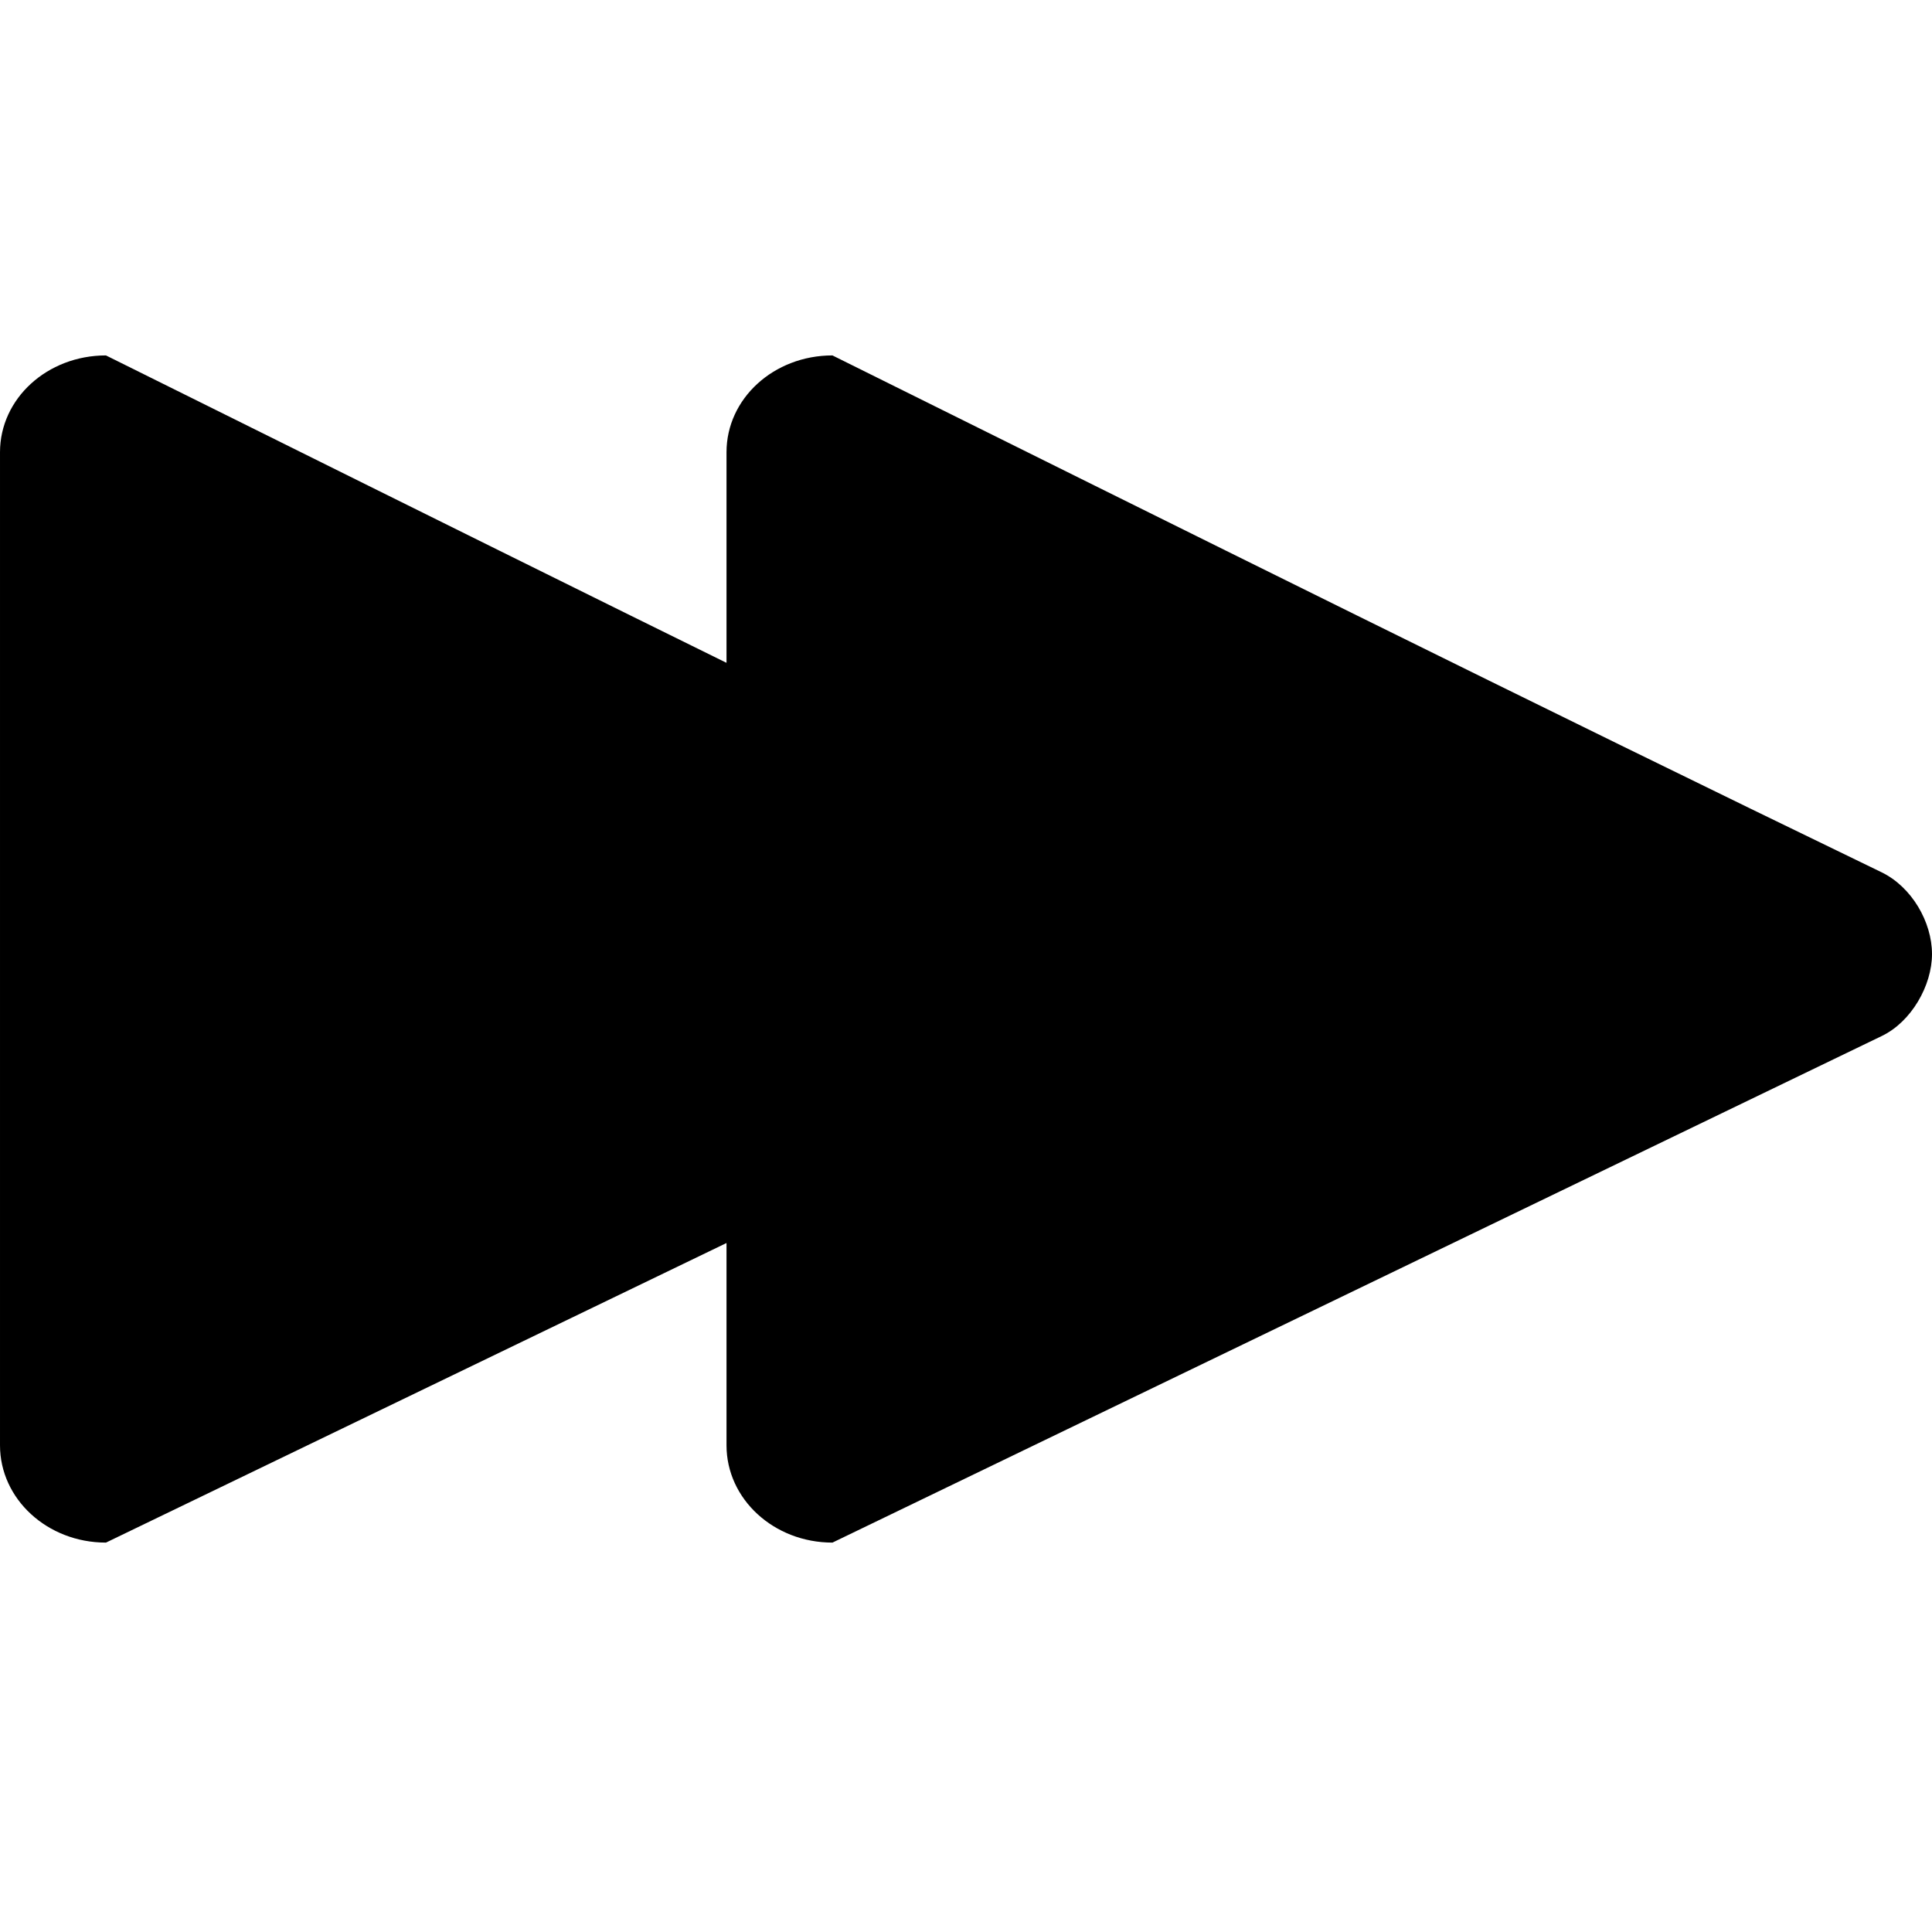
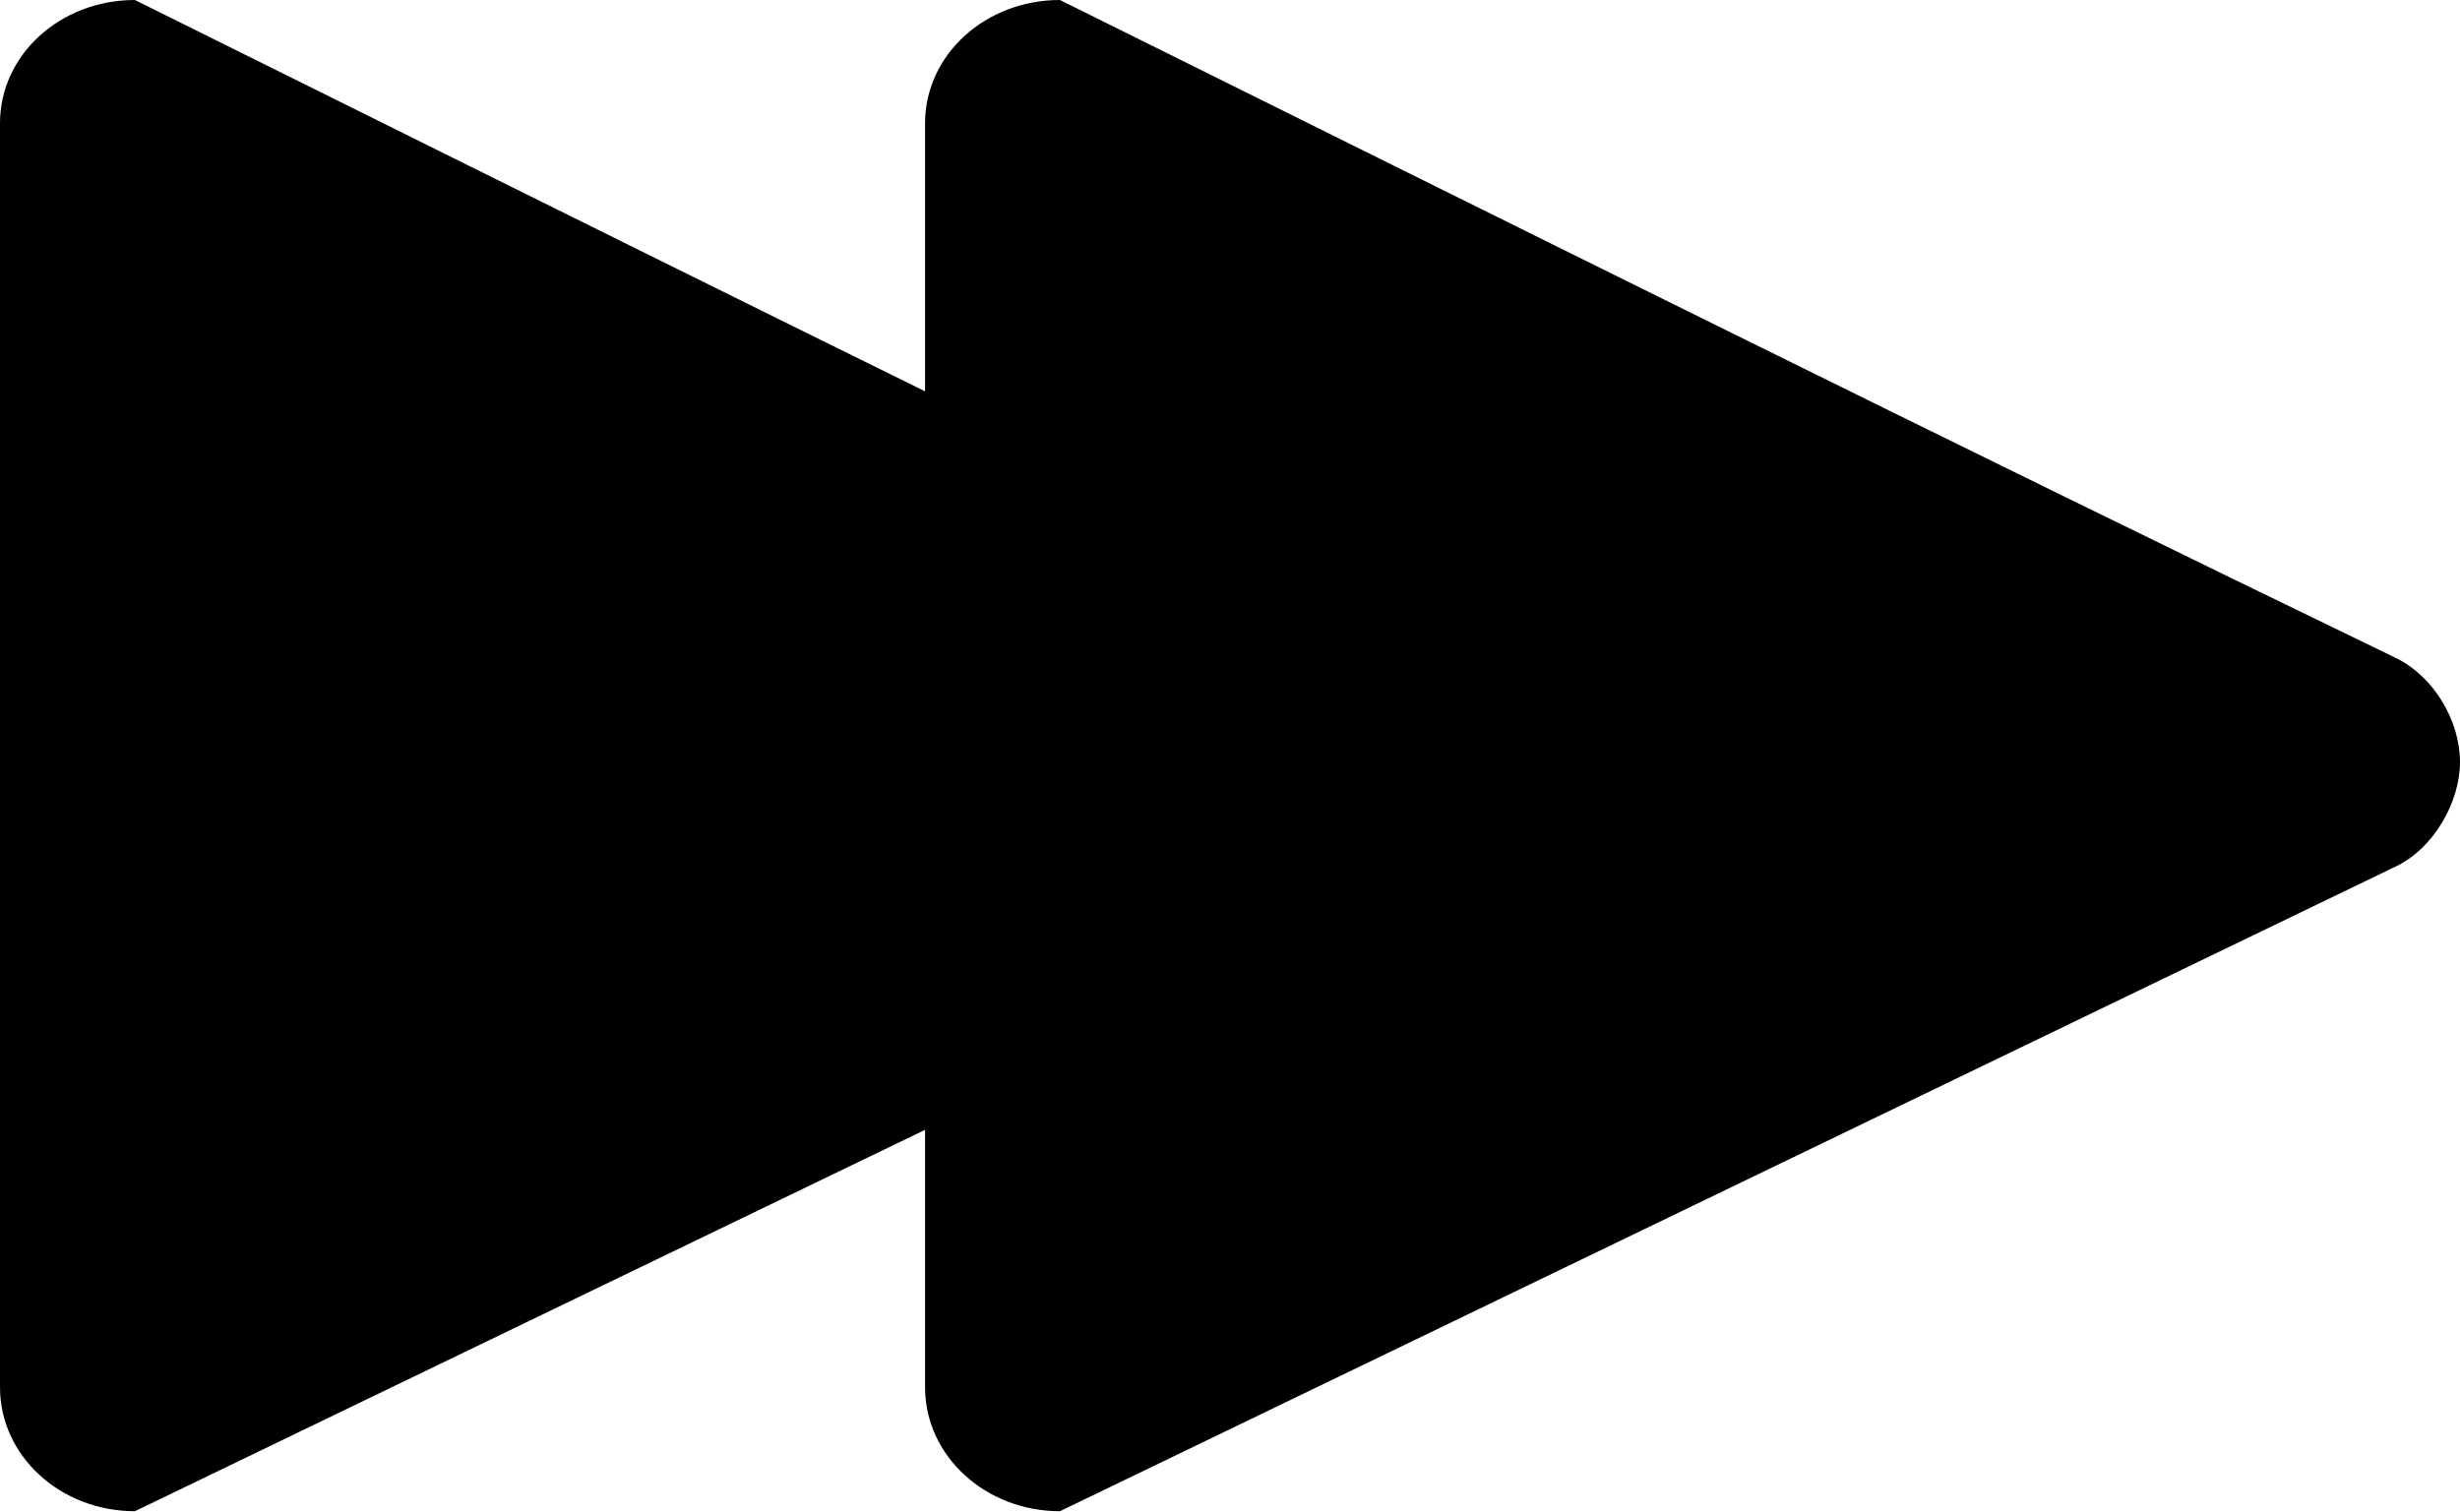
- <svg xmlns="http://www.w3.org/2000/svg" width="128" height="128" id="svg2" version="1.1">
+ <svg xmlns="http://www.w3.org/2000/svg" width="128" height="78.654" id="svg2" version="1.1">
  <defs id="defs4" />
-   <g id="layer1" transform="translate(0,-924.3622)">
-     <g id="g2984" transform="matrix(1.021064,0,0,1.021064,-324.3315,234.5373)">
+   <g id="layer1" transform="translate(9.2407197e-7,-973.708)">
+     <g id="g2984" transform="matrix(1.021064,0,0,1.021064,-324.3315,260.3353)">
      <path id="rect2996" d="m 371.656,698.656 c -3.81,0 -6.875,2.799 -6.875,6.281 l 0,64.438 c 0,3.483 3.065,6.312 6.875,6.312 L 439.75,742.812 c 1.914,-0.924 3.25,-3.274 3.25,-5.312 0,-2.083 -1.315,-4.361 -3.281,-5.312 -22.488,-10.878 -45.481,-22.321 -68.062,-33.531 z" style="fill:#000000" />
      <path id="rect2996-3" d="m 324.516,698.656 c -3.81,0 -6.875,2.799 -6.875,6.281 l 0,64.438 c 0,3.483 3.065,6.312 6.875,6.312 l 68.094,-32.875 c 1.914,-0.924 3.25,-3.274 3.25,-5.312 0,-2.083 -1.315,-4.361 -3.281,-5.312 -22.488,-10.878 -45.481,-22.321 -68.062,-33.531 z" style="fill:#000000" />
    </g>
  </g>
</svg>
